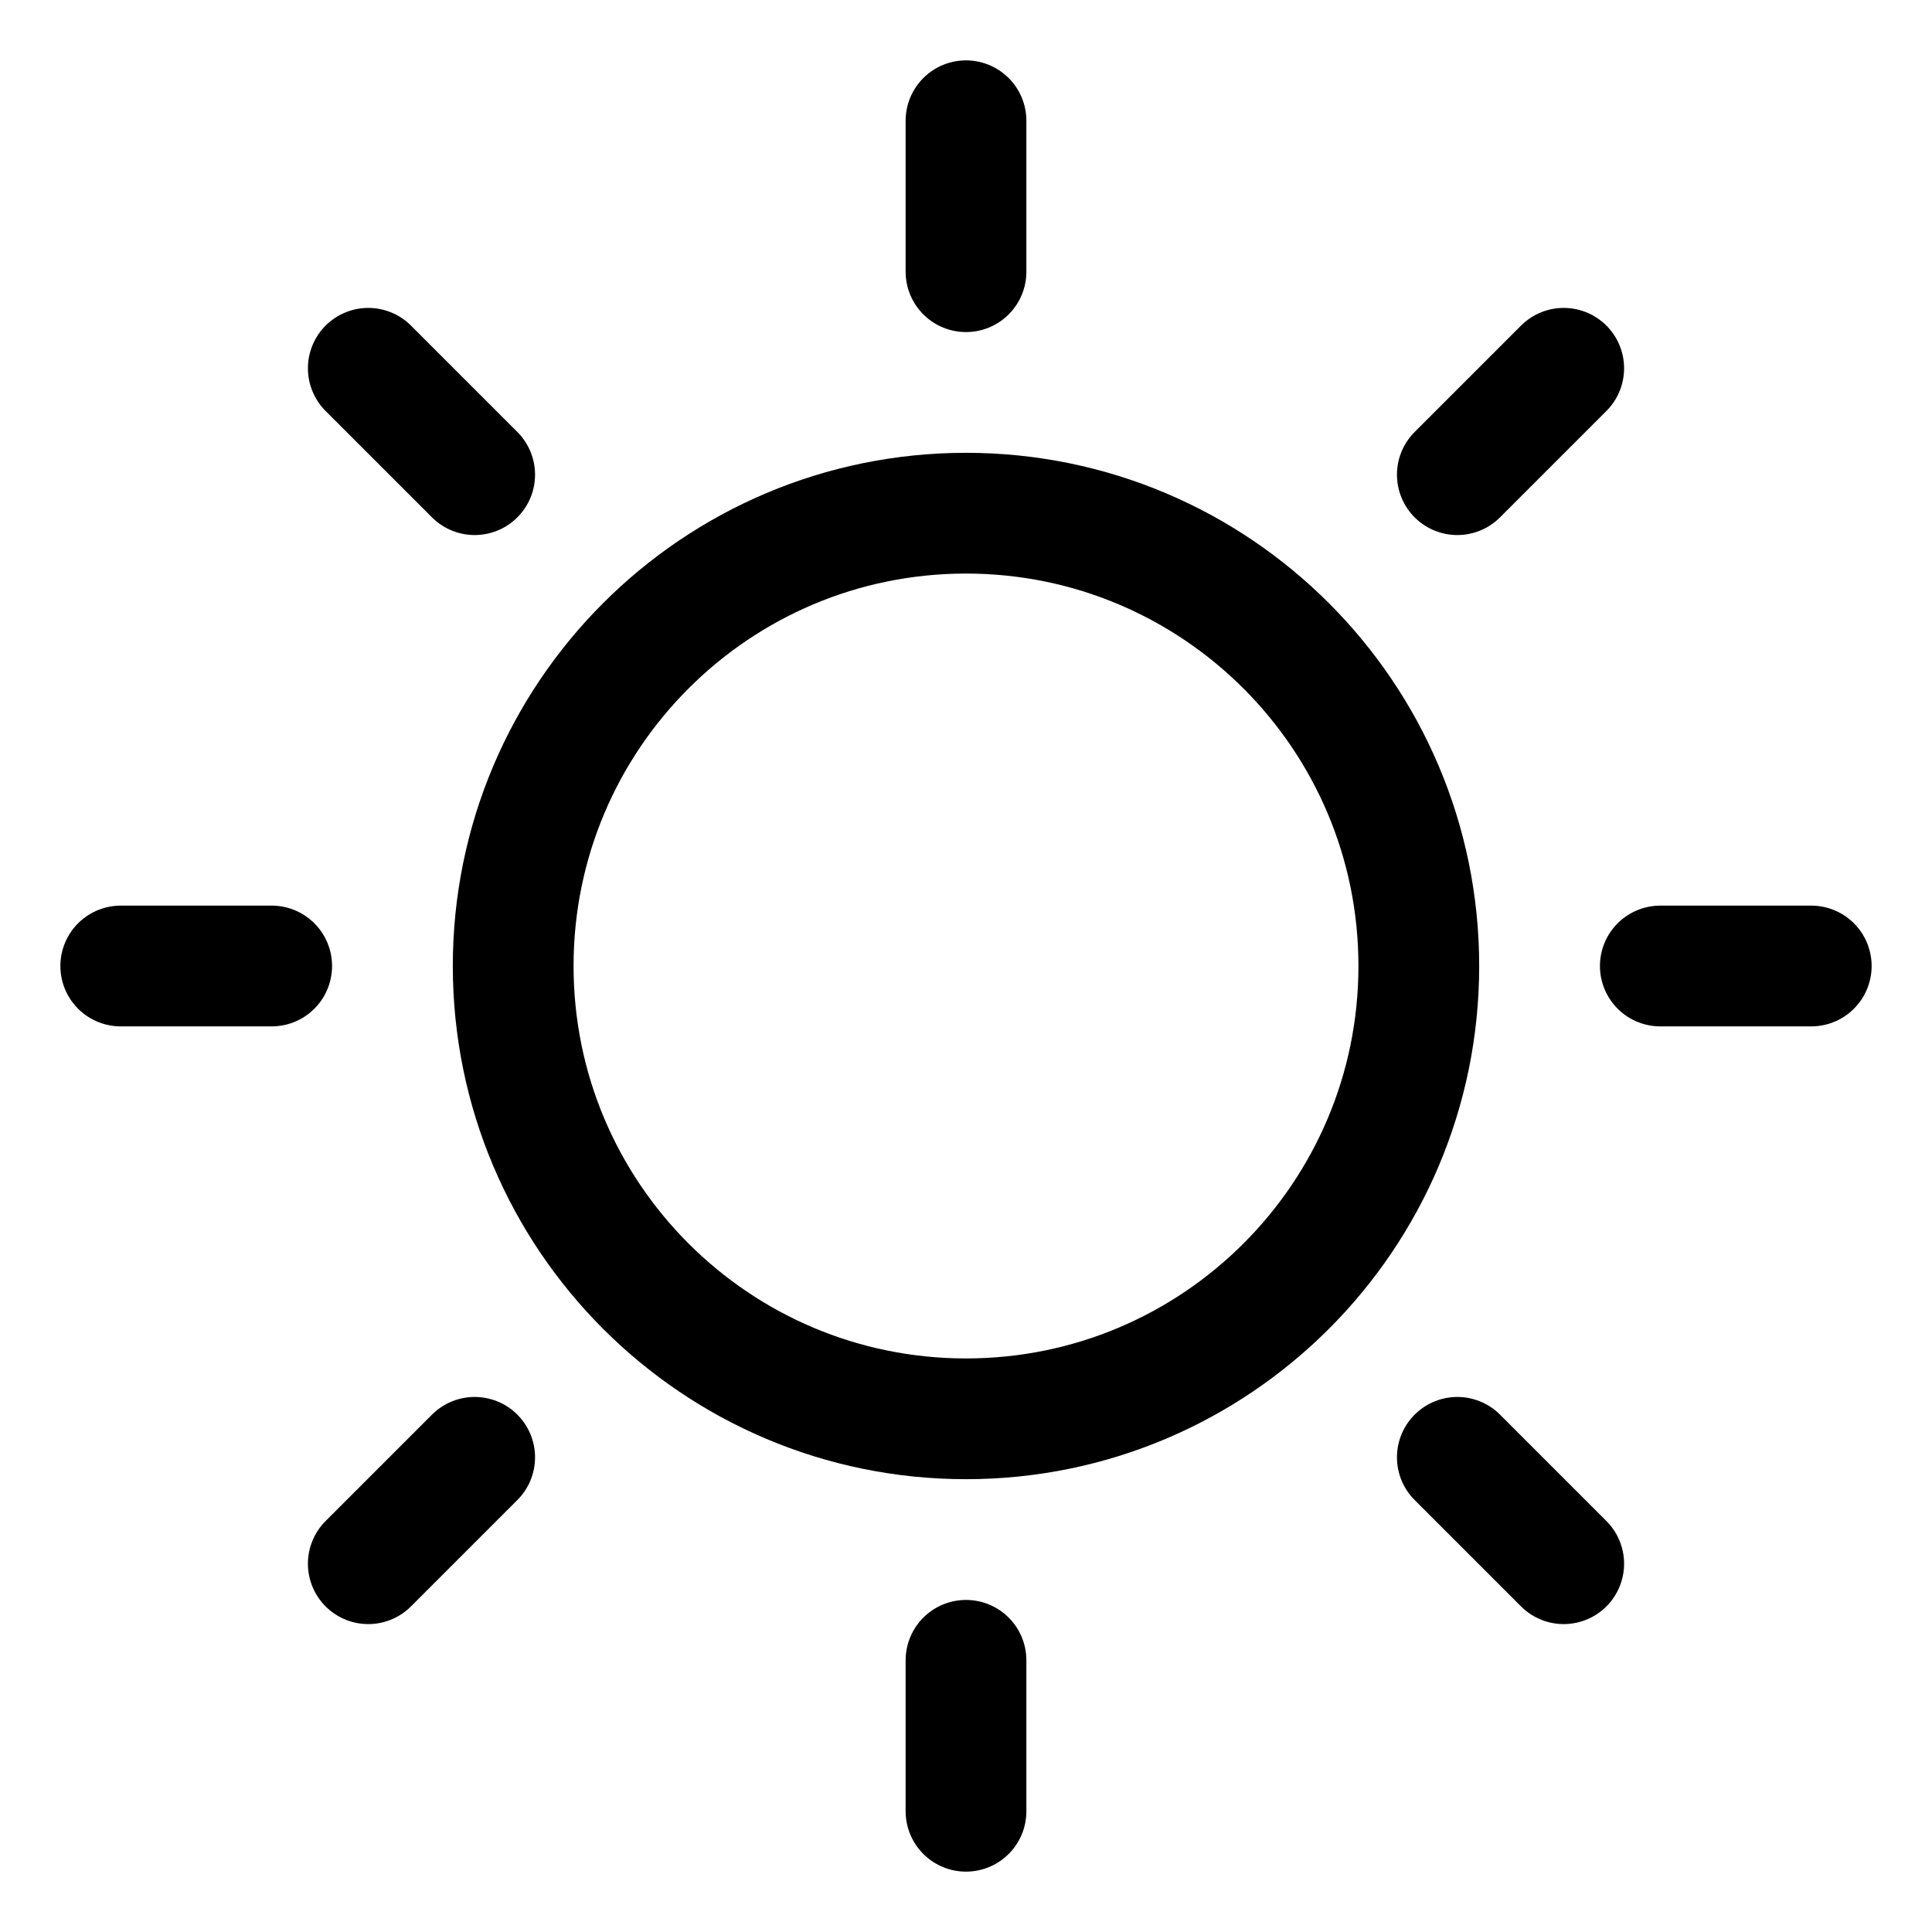
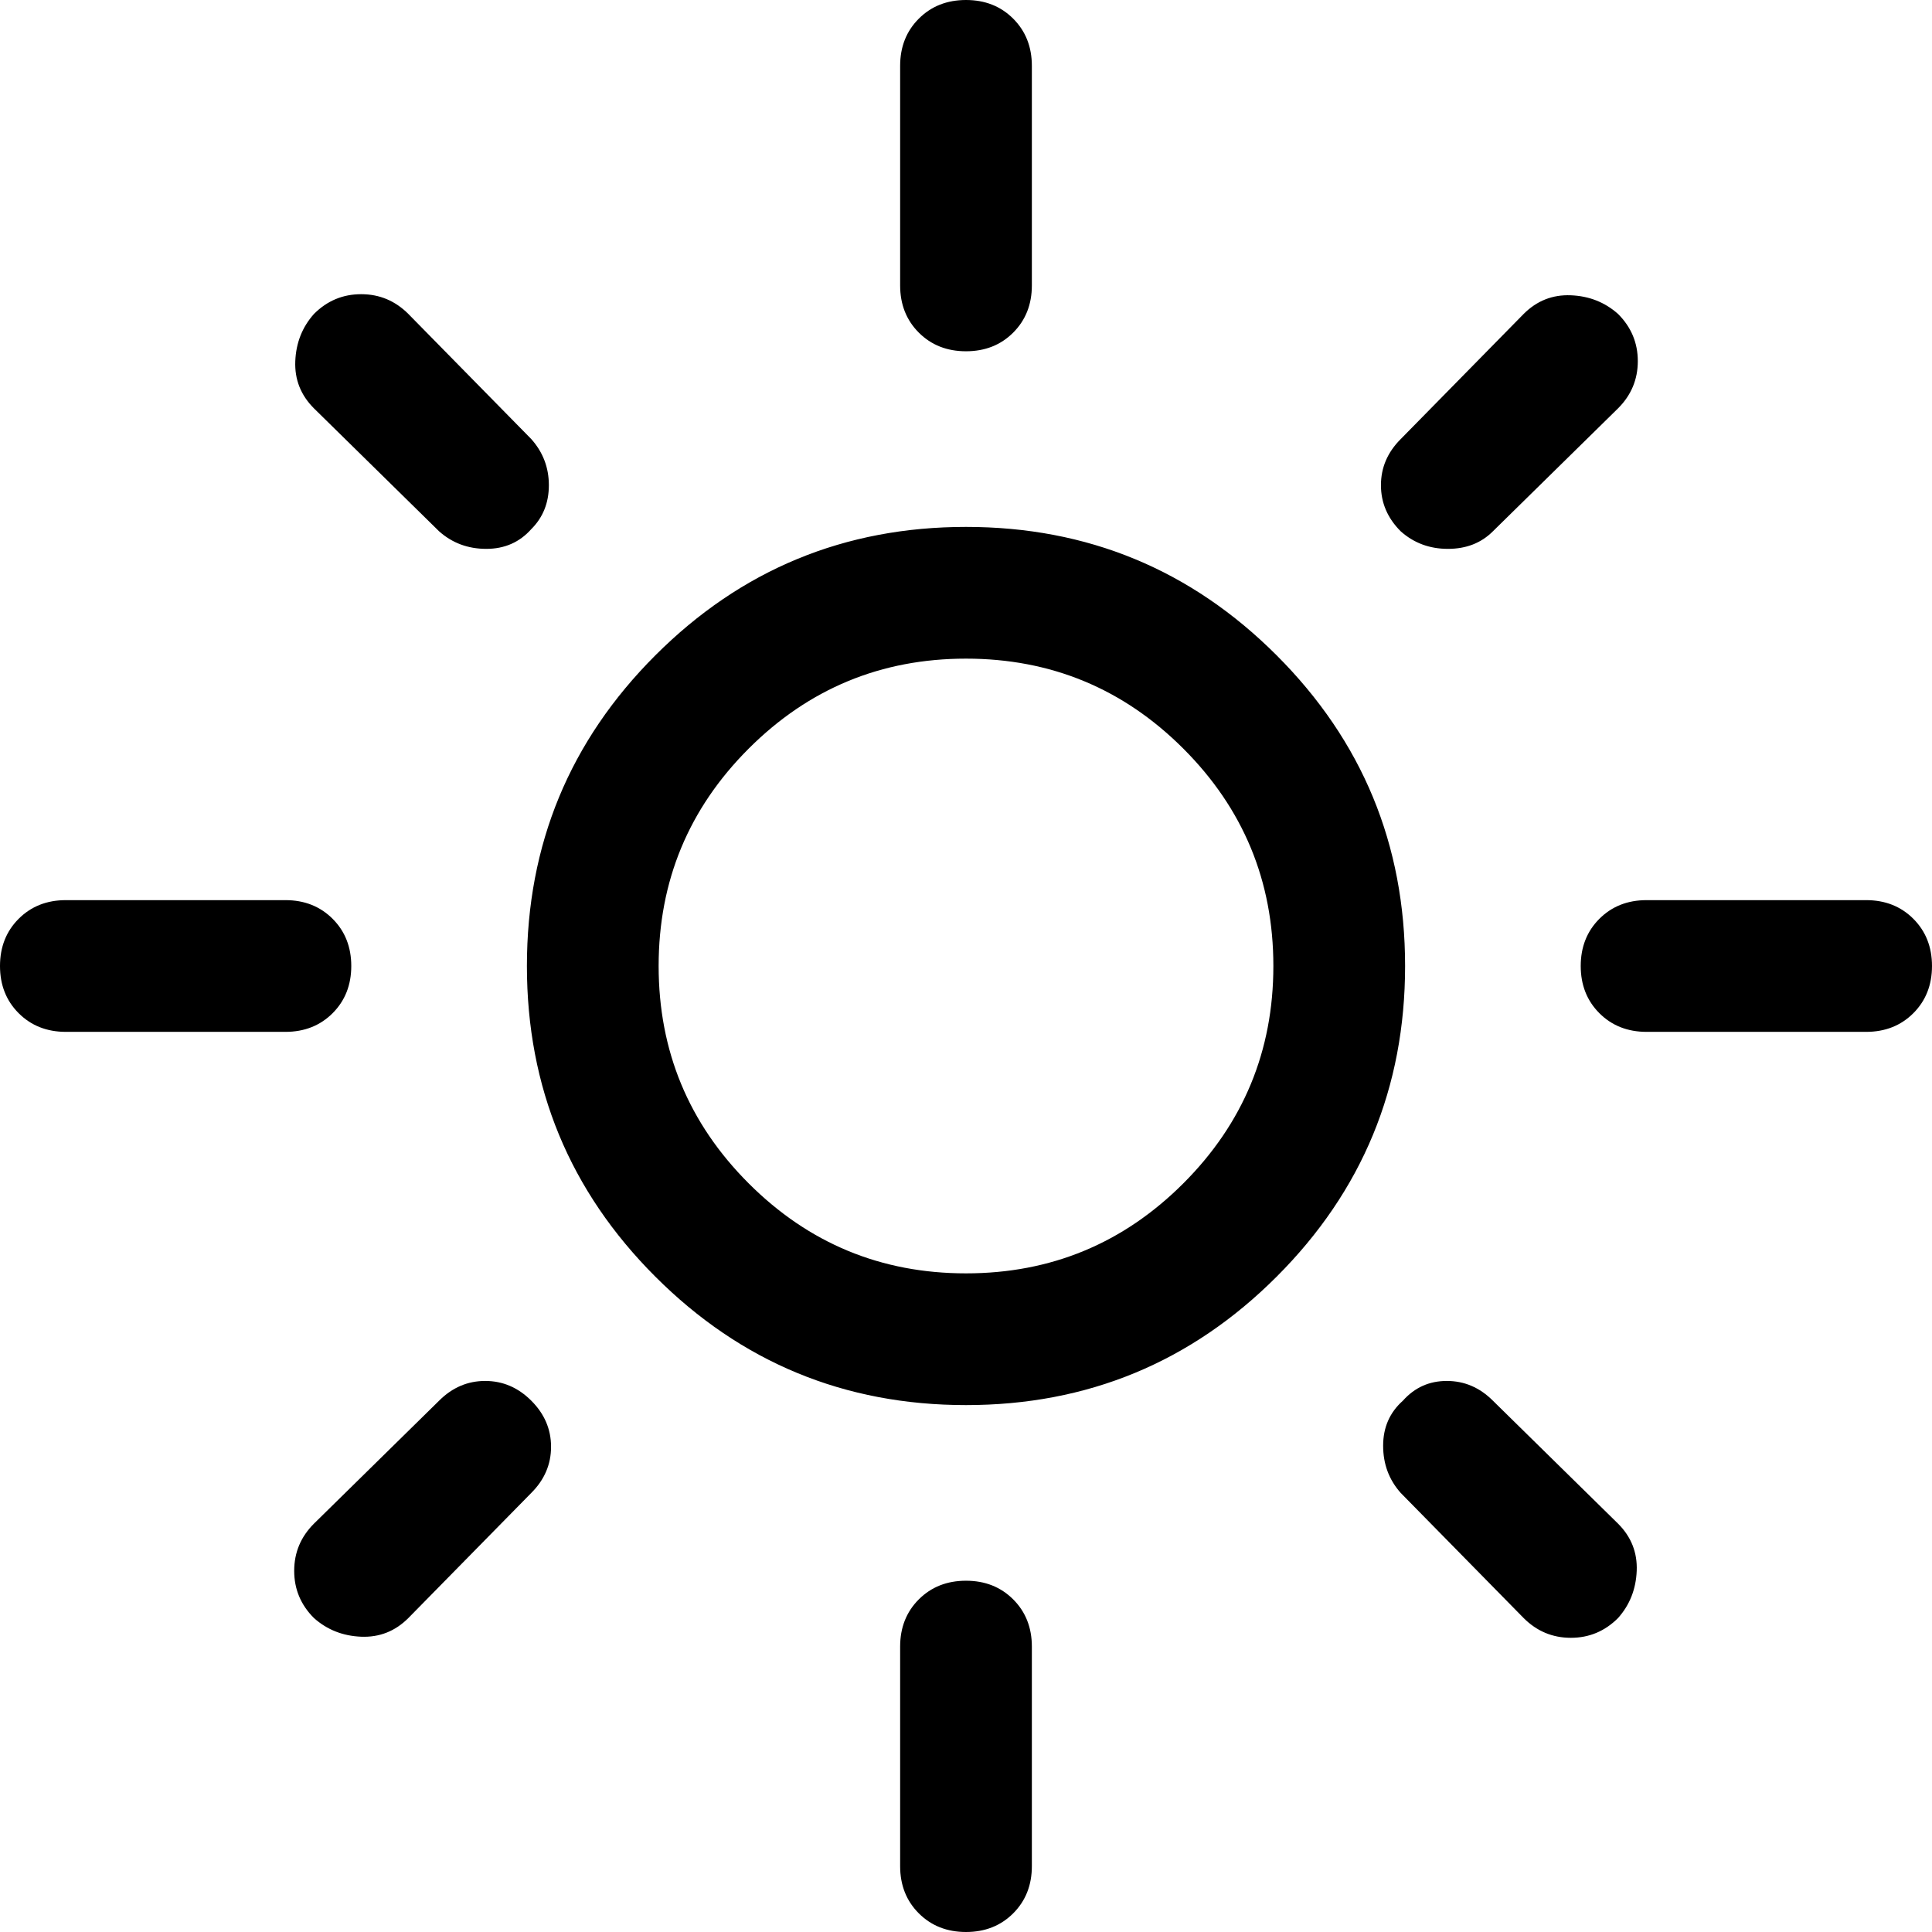
- <svg xmlns="http://www.w3.org/2000/svg" width="16" height="16" viewBox="0 0 16 16" fill="none">
-   <path d="M8 11.75C10.071 11.75 11.75 10.071 11.75 8C11.75 5.929 10.071 4.25 8 4.25C5.929 4.25 4.25 5.929 4.25 8C4.25 10.071 5.929 11.75 8 11.75Z" stroke="black" stroke-linecap="round" stroke-linejoin="round" />
-   <path d="M8 2.25V1" stroke="black" stroke-linecap="round" stroke-linejoin="round" />
-   <path d="M3.931 3.931L3.05 3.05" stroke="black" stroke-linecap="round" stroke-linejoin="round" />
-   <path d="M2.25 8H1" stroke="black" stroke-linecap="round" stroke-linejoin="round" />
-   <path d="M3.931 12.069L3.05 12.95" stroke="black" stroke-linecap="round" stroke-linejoin="round" />
-   <path d="M8 13.75V15" stroke="black" stroke-linecap="round" stroke-linejoin="round" />
-   <path d="M12.069 12.069L12.95 12.95" stroke="black" stroke-linecap="round" stroke-linejoin="round" />
-   <path d="M13.75 8H15" stroke="black" stroke-linecap="round" stroke-linejoin="round" />
-   <path d="M12.069 3.931L12.95 3.05" stroke="black" stroke-linecap="round" stroke-linejoin="round" />
+ <svg xmlns="http://www.w3.org/2000/svg" width="44" height="44" viewBox="0 0 44 44" fill="none">
+   <path d="M22 29C23.933 29 25.583 28.317 26.95 26.95C28.317 25.583 29 23.933 29 22C29 20.067 28.317 18.417 26.95 17.05C25.583 15.683 23.933 15 22 15C20.067 15 18.417 15.683 17.05 17.05C15.683 18.417 15 20.067 15 22C15 23.933 15.683 25.583 17.05 26.95C18.417 28.317 20.067 29 22 29ZM22 32C19.233 32 16.875 31.025 14.925 29.075C12.975 27.125 12 24.767 12 22C12 19.233 12.975 16.875 14.925 14.925C16.875 12.975 19.233 12 22 12C24.767 12 27.125 12.975 29.075 14.925C31.025 16.875 32 19.233 32 22C32 24.767 31.025 27.125 29.075 29.075C27.125 31.025 24.767 32 22 32ZM1.5 23.5C1.067 23.5 0.708 23.358 0.425 23.075C0.142 22.792 0 22.433 0 22C0 21.567 0.142 21.208 0.425 20.925C0.708 20.642 1.067 20.5 1.5 20.5H6.5C6.933 20.5 7.292 20.642 7.575 20.925C7.858 21.208 8 21.567 8 22C8 22.433 7.858 22.792 7.575 23.075C7.292 23.358 6.933 23.5 6.5 23.5H1.5ZM37.5 23.5C37.067 23.5 36.708 23.358 36.425 23.075C36.142 22.792 36 22.433 36 22C36 21.567 36.142 21.208 36.425 20.925C36.708 20.642 37.067 20.5 37.5 20.5H42.5C42.933 20.5 43.292 20.642 43.575 20.925C43.858 21.208 44 21.567 44 22C44 22.433 43.858 22.792 43.575 23.075C43.292 23.358 42.933 23.5 42.5 23.5H37.5ZM22 8C21.567 8 21.208 7.858 20.925 7.575C20.642 7.292 20.5 6.933 20.5 6.5V1.5C20.5 1.067 20.642 0.708 20.925 0.425C21.208 0.142 21.567 0 22 0C22.433 0 22.792 0.142 23.075 0.425C23.358 0.708 23.5 1.067 23.5 1.5V6.5C23.5 6.933 23.358 7.292 23.075 7.575C22.792 7.858 22.433 8 22 8ZM22 44C21.567 44 21.208 43.858 20.925 43.575C20.642 43.292 20.5 42.933 20.5 42.5V37.5C20.5 37.067 20.642 36.708 20.925 36.425C21.208 36.142 21.567 36 22 36C22.433 36 22.792 36.142 23.075 36.425C23.358 36.708 23.5 37.067 23.5 37.5V42.5C23.5 42.933 23.358 43.292 23.075 43.575C22.792 43.858 22.433 44 22 44ZM10 12.1L7.15 9.3C6.85 9 6.708 8.642 6.725 8.225C6.742 7.808 6.883 7.45 7.15 7.15C7.45 6.85 7.808 6.7 8.225 6.7C8.642 6.7 9 6.85 9.3 7.15L12.1 10C12.367 10.3 12.5 10.65 12.5 11.05C12.5 11.45 12.367 11.783 12.1 12.05C11.833 12.35 11.492 12.5 11.075 12.5C10.658 12.5 10.3 12.367 10 12.1ZM34.7 36.85L31.9 34C31.633 33.7 31.5 33.342 31.5 32.925C31.5 32.508 31.65 32.167 31.95 31.9C32.217 31.6 32.55 31.45 32.95 31.45C33.35 31.45 33.7 31.6 34 31.9L36.85 34.7C37.15 35 37.292 35.358 37.275 35.775C37.258 36.192 37.117 36.55 36.85 36.85C36.55 37.15 36.192 37.3 35.775 37.3C35.358 37.3 35 37.15 34.7 36.85ZM31.9 12.1C31.6 11.8 31.45 11.45 31.45 11.05C31.45 10.65 31.6 10.3 31.9 10L34.7 7.15C35 6.85 35.358 6.708 35.775 6.725C36.192 6.742 36.55 6.883 36.85 7.15C37.15 7.45 37.3 7.808 37.3 8.225C37.3 8.642 37.15 9 36.85 9.3L34 12.1C33.733 12.367 33.392 12.5 32.975 12.5C32.558 12.5 32.2 12.367 31.9 12.1ZM7.15 36.85C6.85 36.55 6.7 36.192 6.7 35.775C6.7 35.358 6.85 35 7.15 34.7L10 31.9C10.3 31.6 10.65 31.45 11.05 31.45C11.45 31.45 11.8 31.6 12.1 31.9C12.4 32.2 12.55 32.55 12.55 32.95C12.55 33.35 12.4 33.7 12.1 34L9.3 36.85C9 37.15 8.642 37.292 8.225 37.275C7.808 37.258 7.45 37.117 7.15 36.85Z" fill="black" />
</svg>
